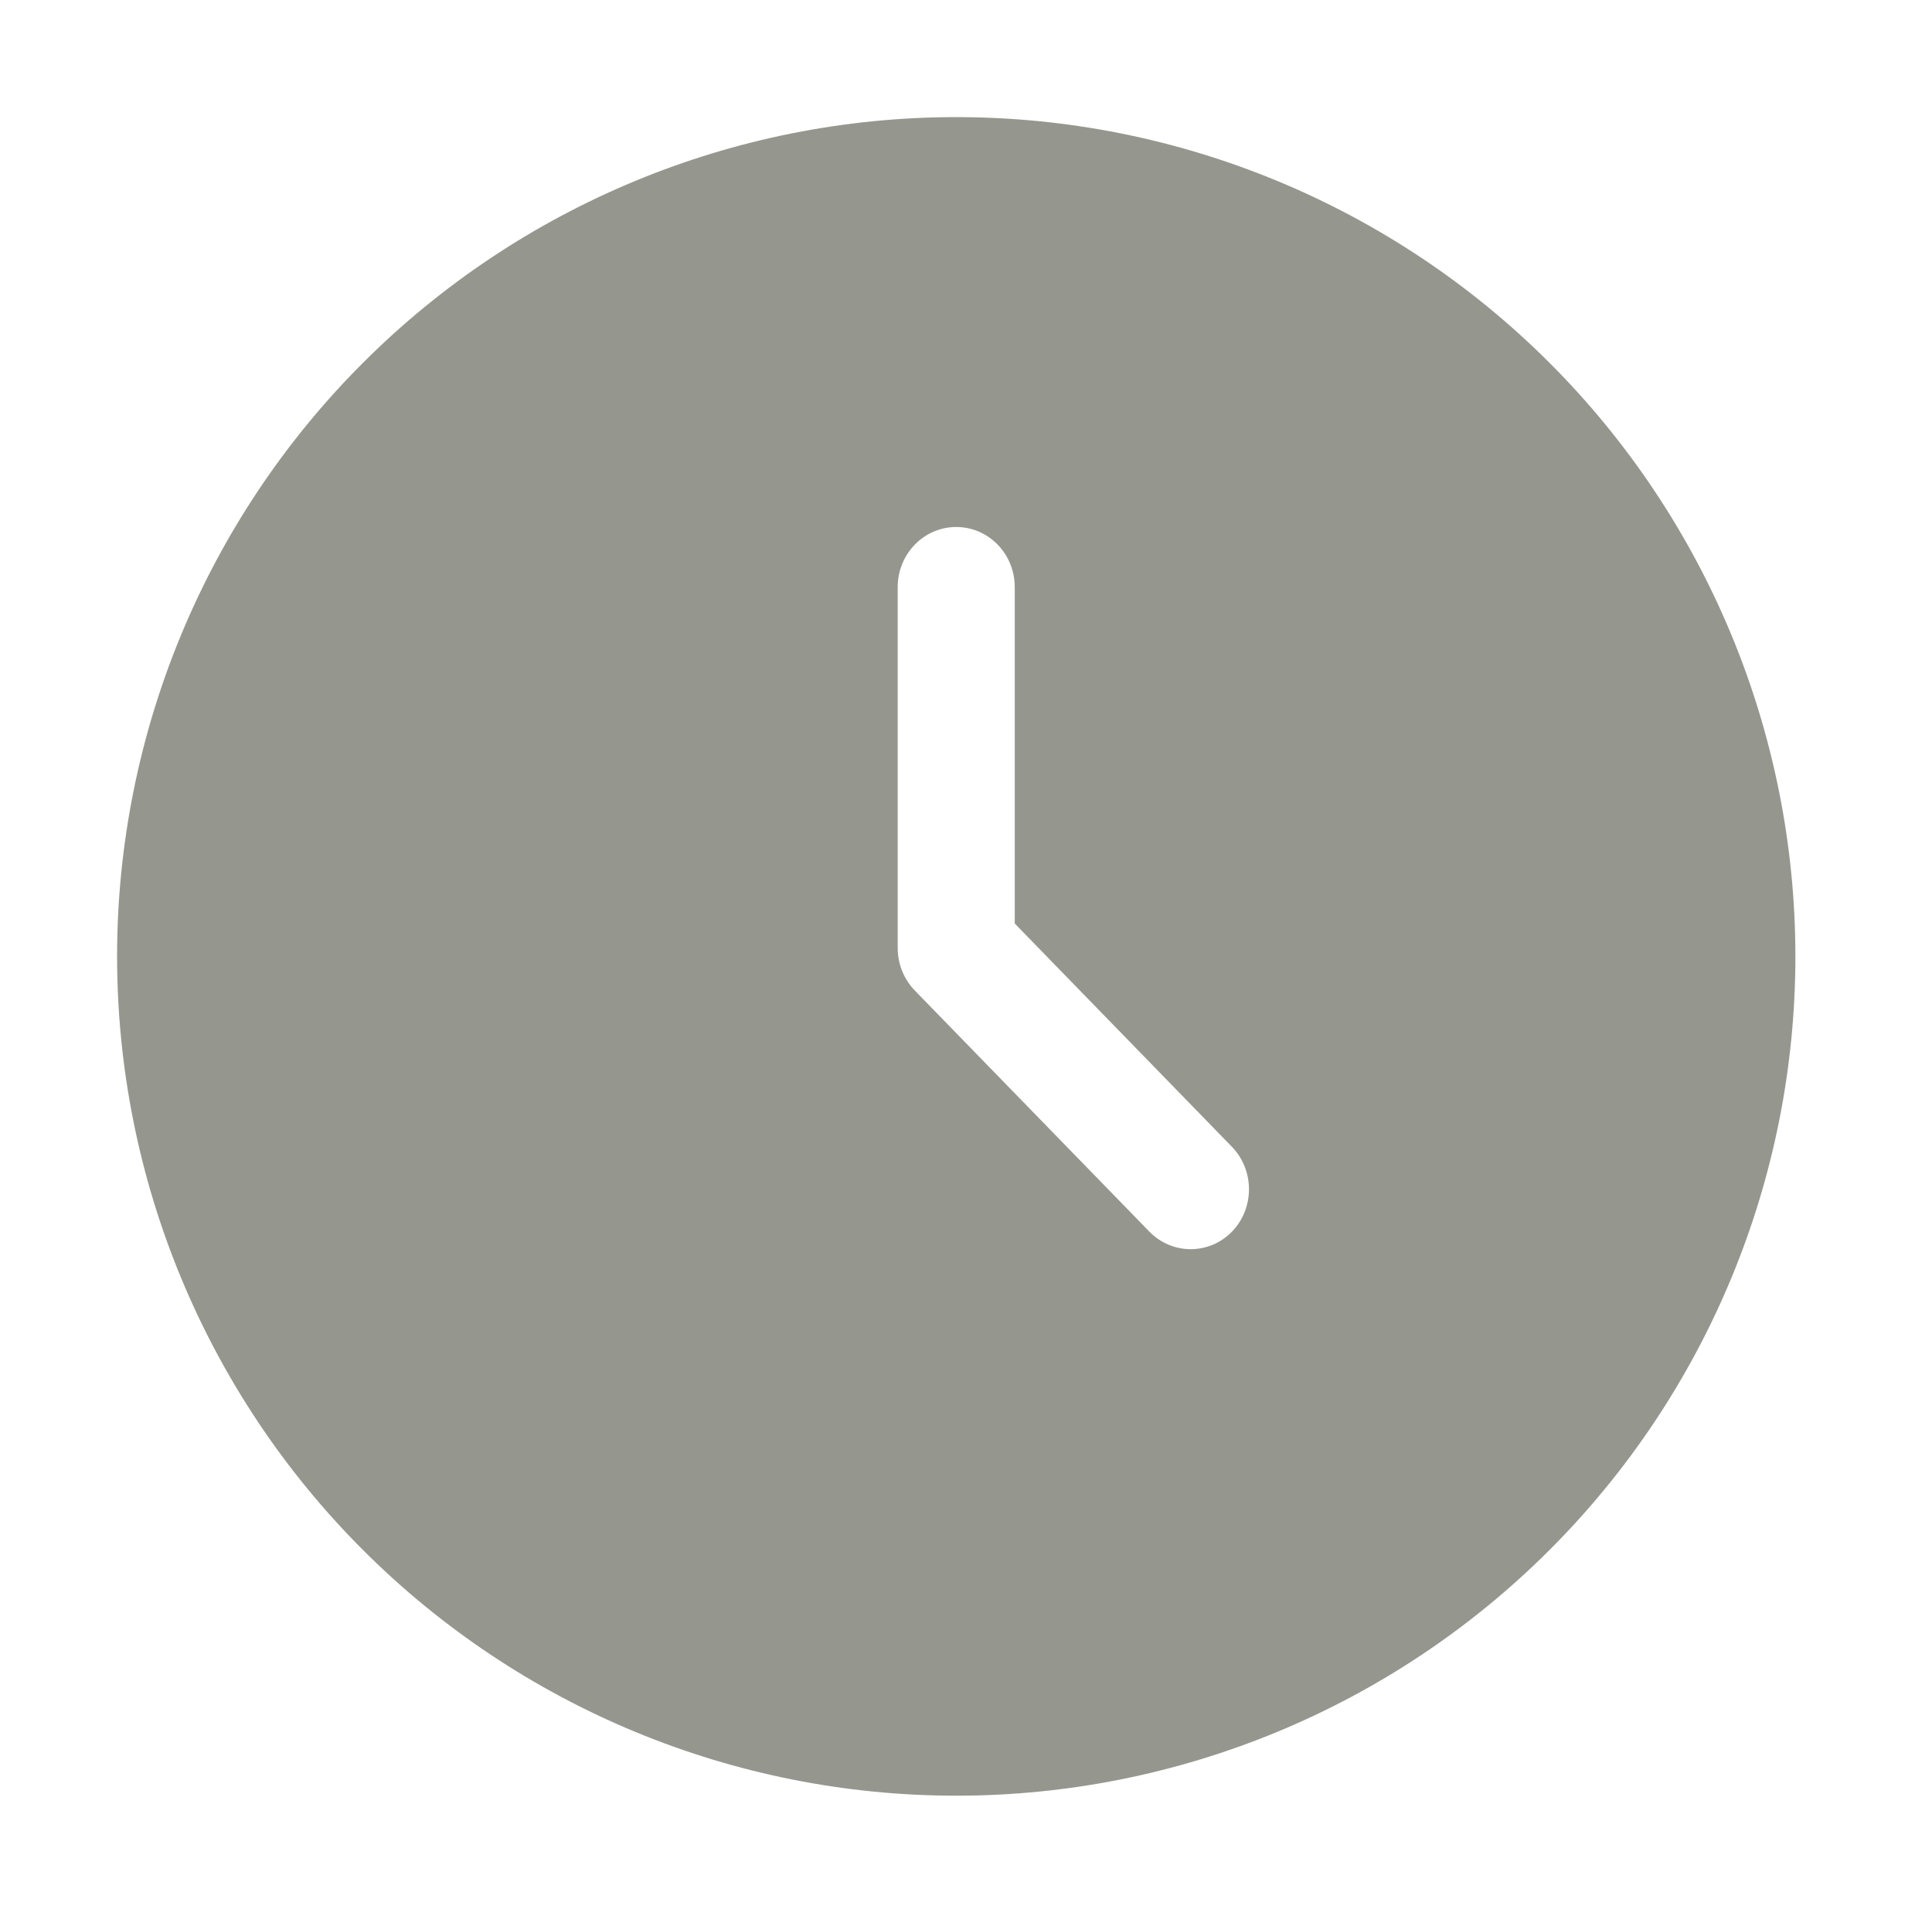
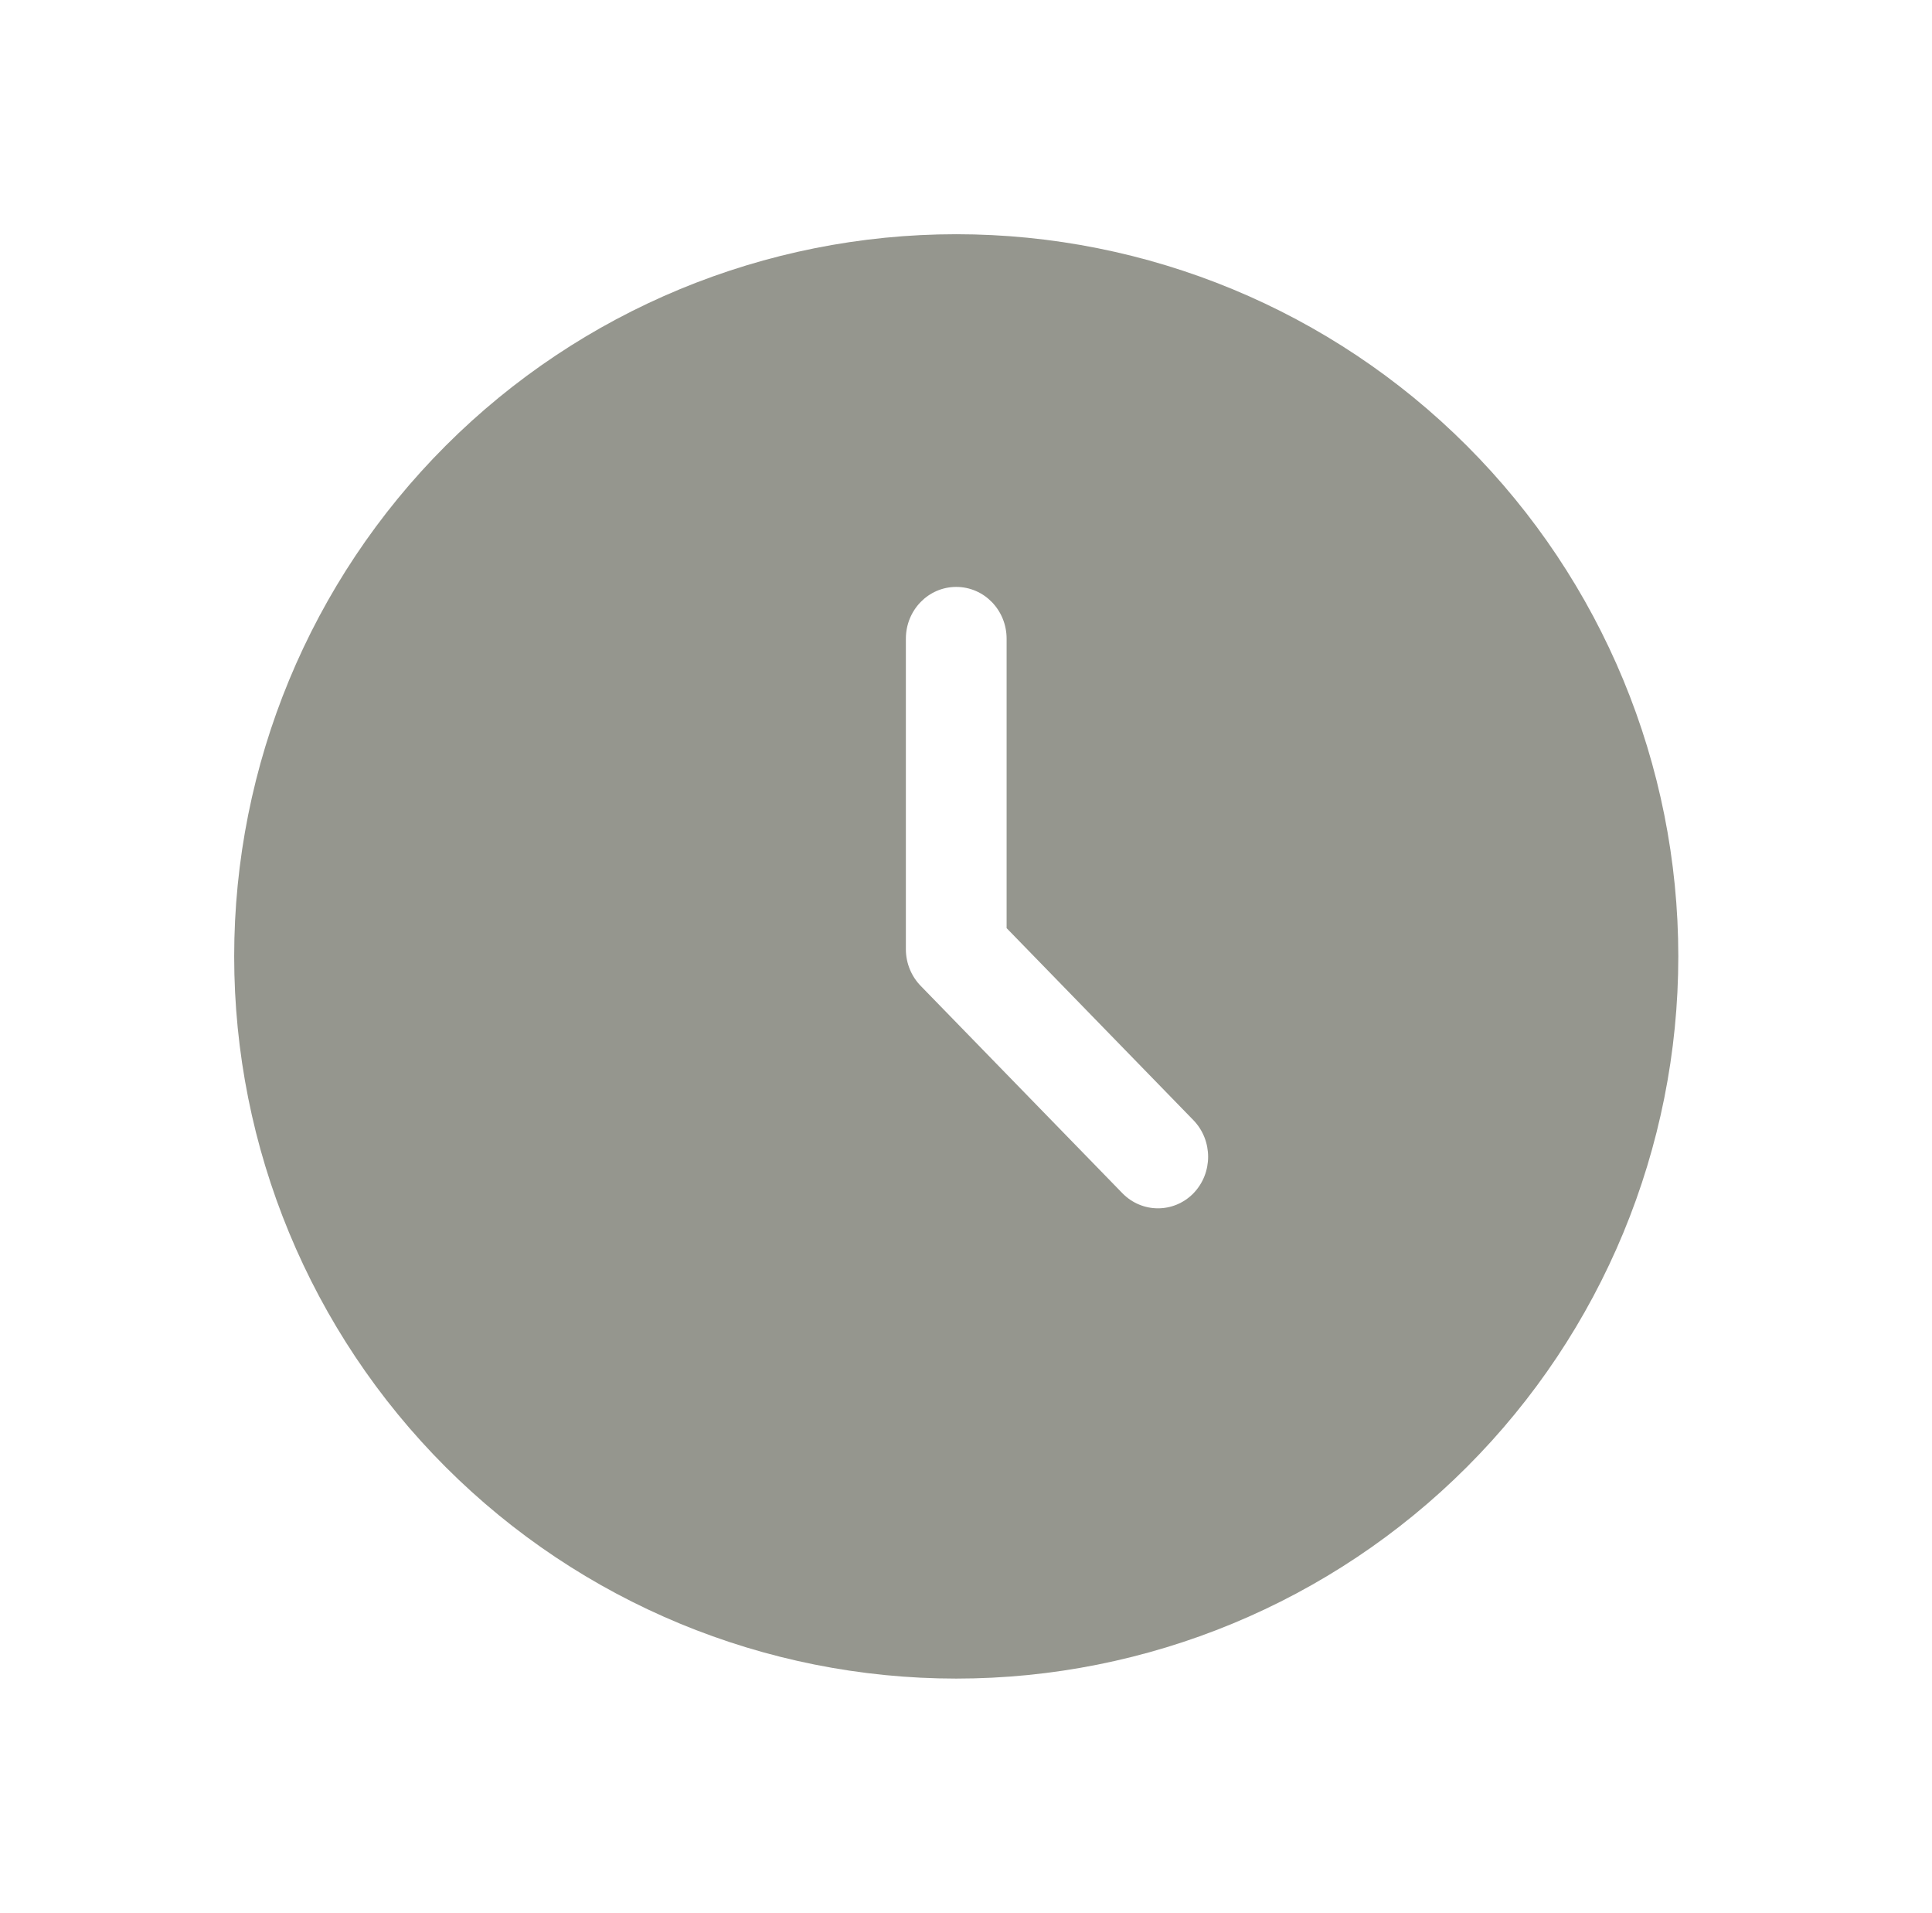
<svg xmlns="http://www.w3.org/2000/svg" width="99px" height="98px" viewBox="0 0 99 98" version="1.1">
  <g id="saved-stories" stroke="none" stroke-width="1" fill="none" fill-rule="evenodd">
-     <g id="noun-history-2712044-95978E" transform="translate(6, 6)" fill="#95968E" fill-rule="nonzero">
-       <path d="M43,0 C31.596,0 20.657,4.529 12.594,12.594 C4.529,20.657 0,31.596 0,43 C0,54.404 4.529,65.343 12.594,73.406 C20.657,81.471 31.596,86 43,86 C54.404,86 65.343,81.471 73.406,73.406 C81.471,65.343 86,54.404 86,43 C86,31.596 81.471,20.657 73.406,12.594 C65.343,4.529 54.404,0 43,0 Z M57.128,57.103 C55.959,58.299 54.069,58.299 52.898,57.103 L40.899,44.771 C40.328,44.193 40.003,43.407 40,42.582 L40,24.083 C40,22.379 41.342,21 43,21 C44.658,21 45.999,22.379 45.999,24.083 L45.999,41.317 L57.128,52.756 C58.291,53.96 58.291,55.902 57.128,57.103 L57.128,57.103 Z" id="Shape" />
+     <g id="noun-history-2712044-95978E" transform="translate(12, 12)" fill="#95968E" fill-rule="nonzero">
+       <path d="M37,0 C27.187,0 17.775,3.897 10.837,10.837 C3.897,17.775 0,27.187 0,37 C0,46.813 3.897,56.225 10.837,63.163 C17.775,70.103 27.187,74 37,74 C46.813,74 56.225,70.103 63.163,63.163 C70.103,56.225 74,46.813 74,37 C74,27.187 70.103,17.775 63.163,10.837 C56.225,3.897 46.813,0 37,0 Z M49.156,49.136 C48.151,50.164 46.525,50.164 45.517,49.136 L35.192,38.524 C34.701,38.026 34.421,37.35 34.419,36.64 L34.419,20.723 C34.419,19.256 35.573,18.07 37,18.07 C38.426,18.07 39.581,19.256 39.581,20.723 L39.581,35.552 L49.156,45.394 C50.157,46.431 50.157,48.102 49.156,49.135 L49.156,49.136 Z" id="Shape" />
    </g>
  </g>
</svg>
